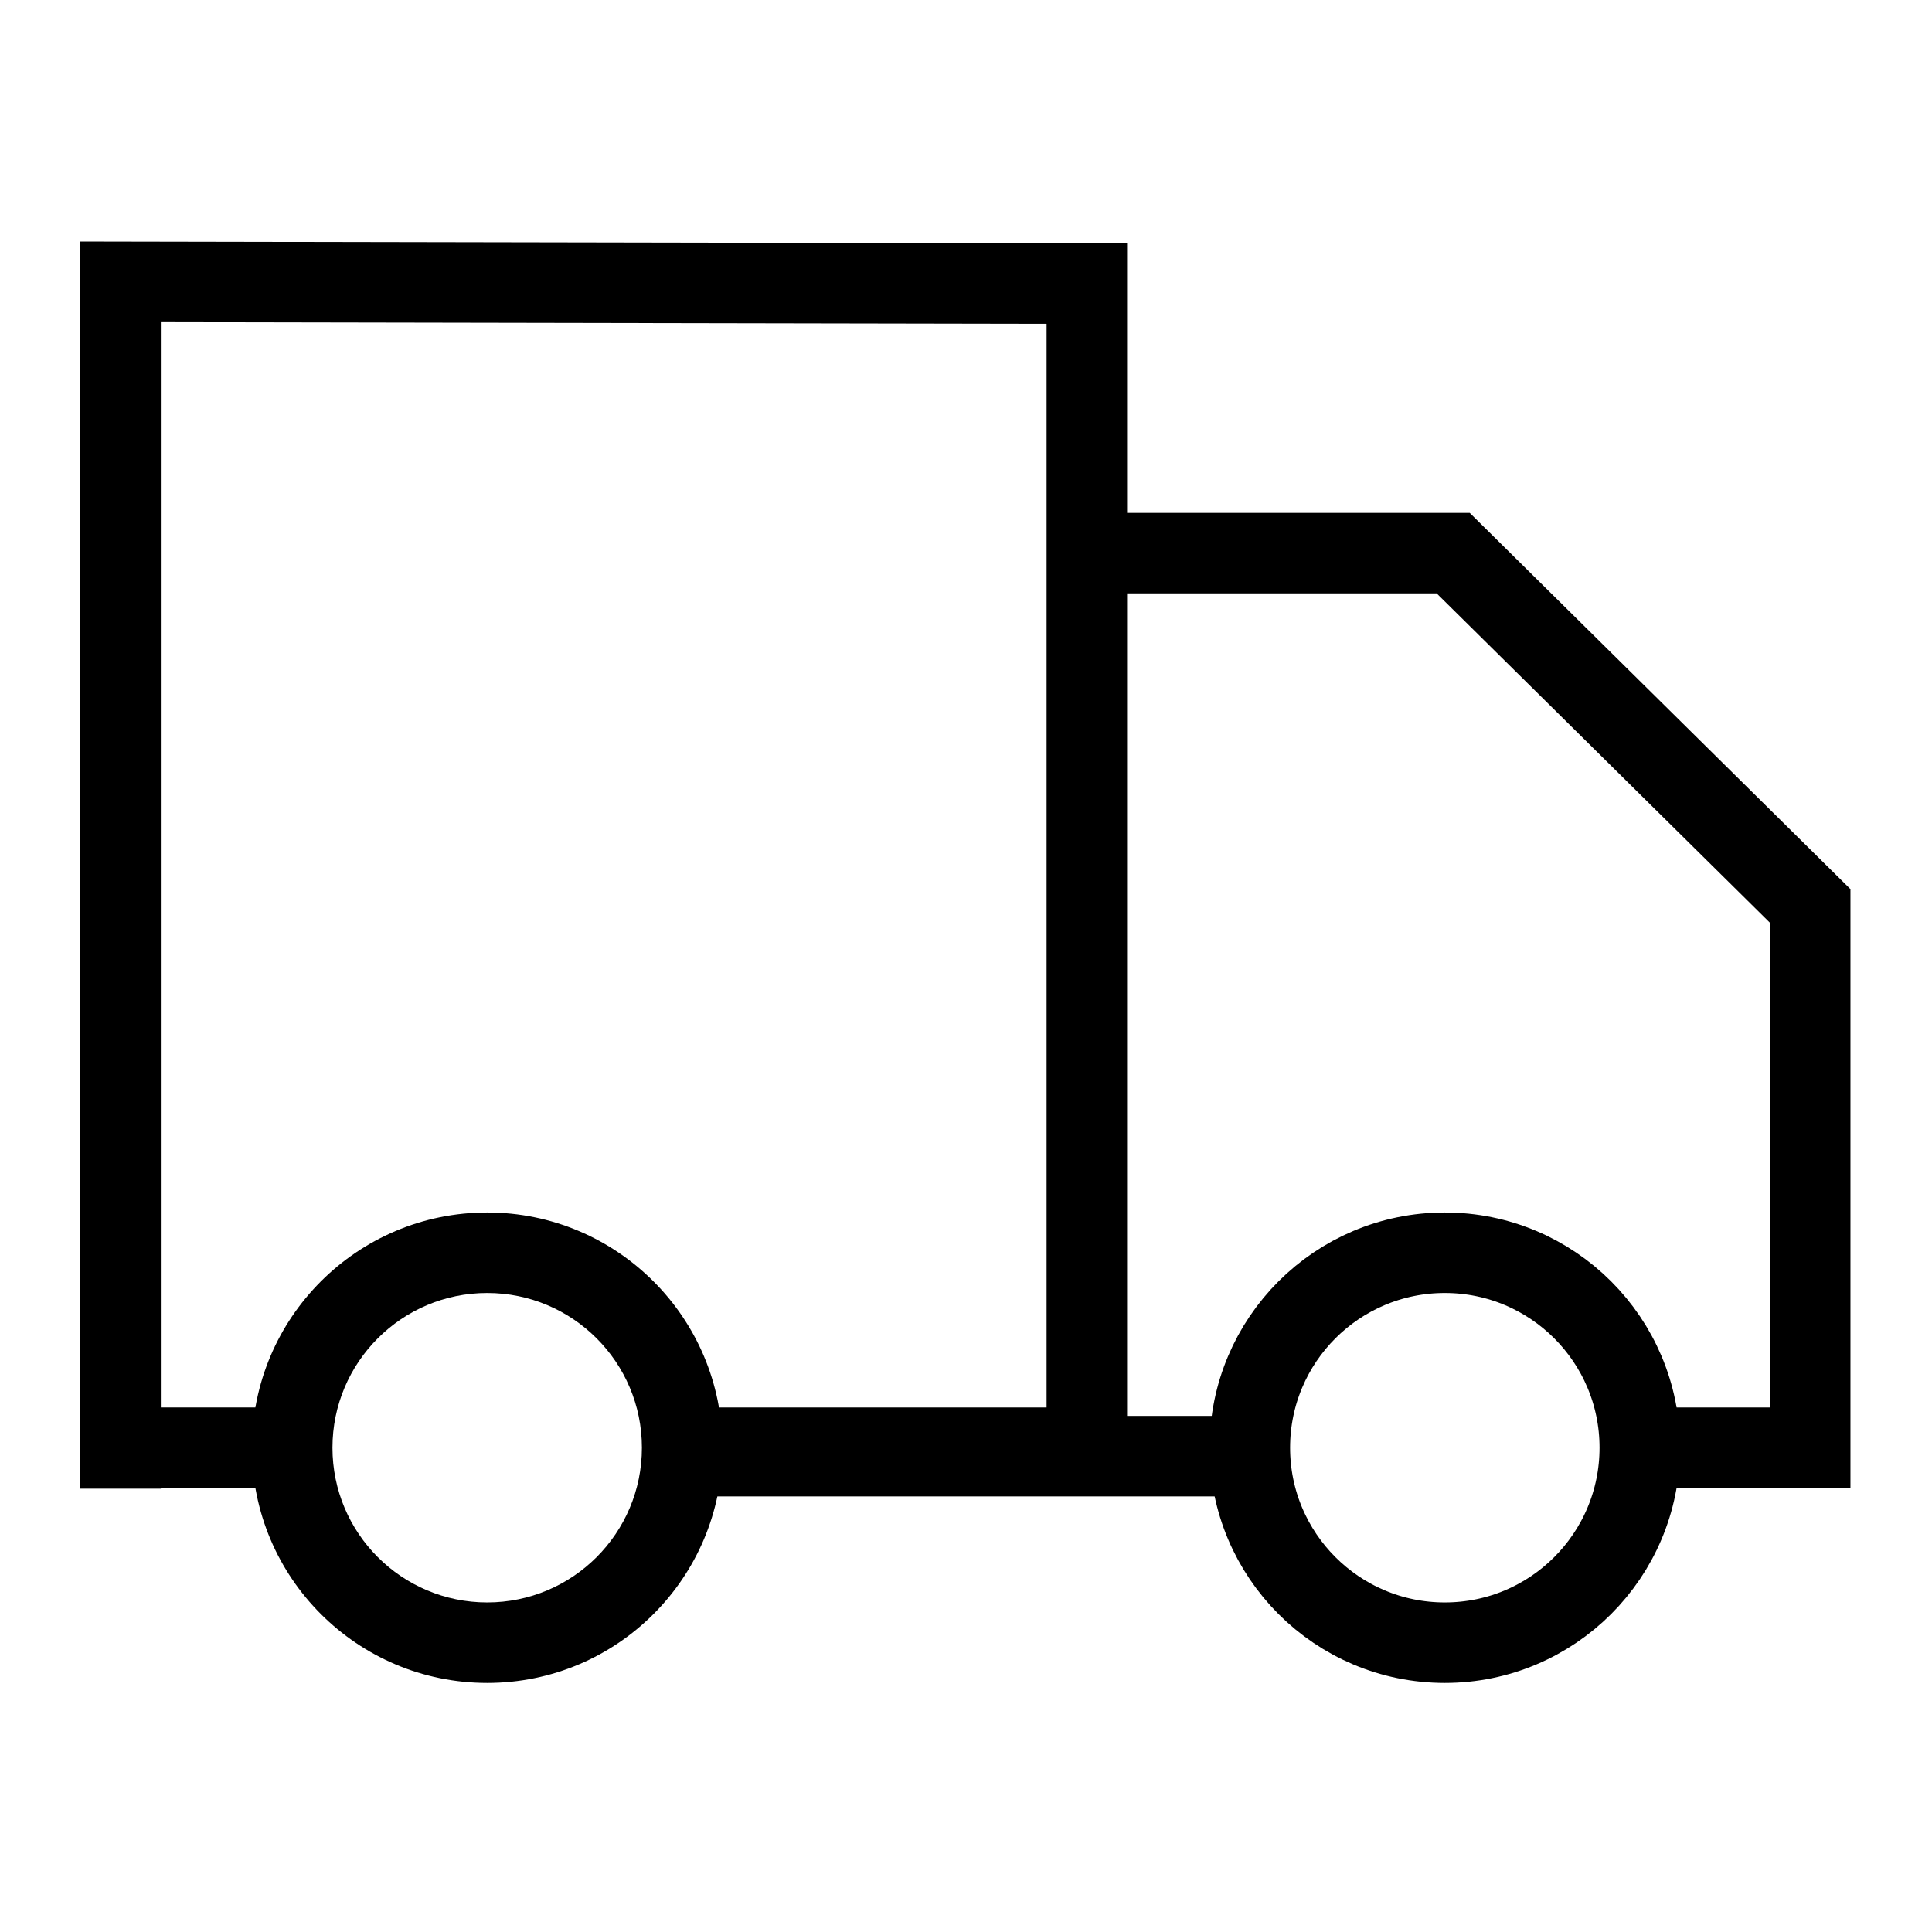
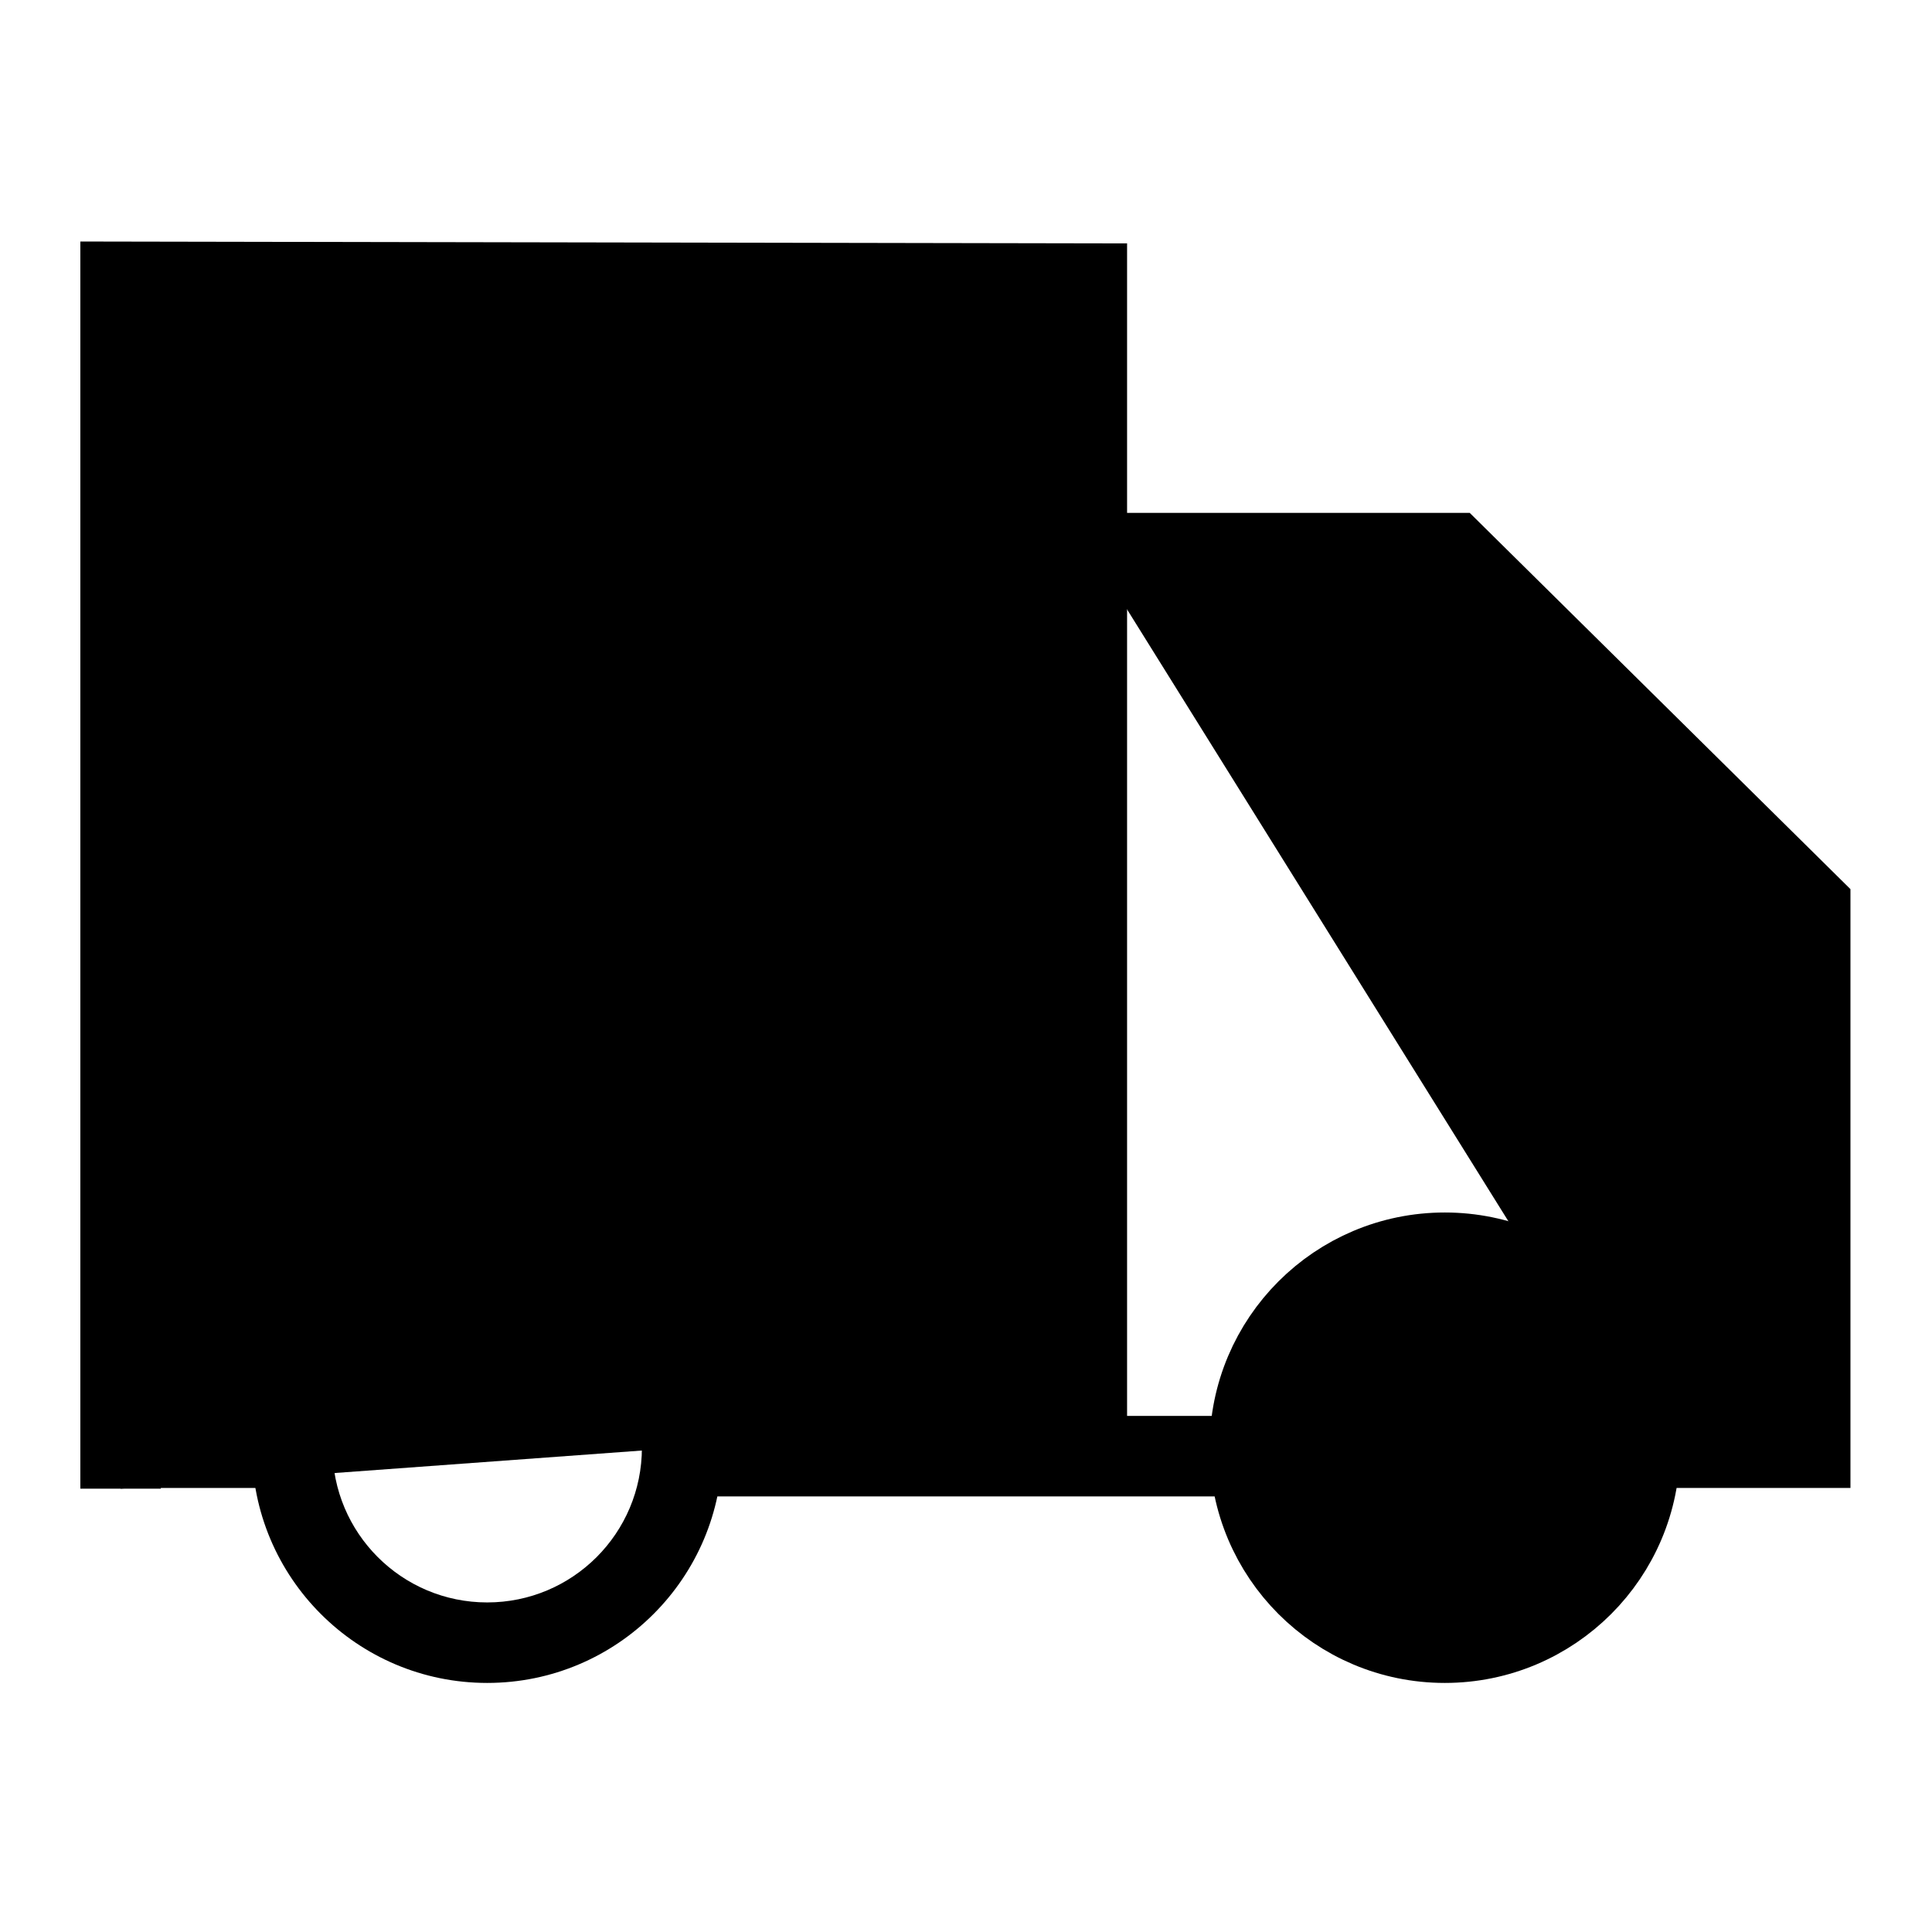
- <svg xmlns="http://www.w3.org/2000/svg" width="24" height="24" viewBox="0 0 24 24" fill="none">
+ <svg xmlns="http://www.w3.org/2000/svg" width="24" height="24" viewBox="0 0 24 24" fill="currentColor">
  <g id="Shipping">
    <path id="Vector 22" d="M13.565 6.871H18.052L22.487 11.254V17.984H20.491" stroke="black" />
    <path id="Vector 23" d="M8.557 18.089H15.287" stroke="black" />
    <circle id="Ellipse 65" cx="17.948" cy="17.984" r="2.422" stroke="black" />
-     <path id="Ellipse 66 (Stroke)" fill-rule="evenodd" clip-rule="evenodd" d="M6.052 19.906C7.114 19.906 7.974 19.046 7.974 17.984C7.974 16.923 7.114 16.062 6.052 16.062C4.991 16.062 4.13 16.923 4.13 17.984C4.13 19.046 4.991 19.906 6.052 19.906ZM6.052 20.906C7.666 20.906 8.974 19.598 8.974 17.984C8.974 16.371 7.666 15.062 6.052 15.062C4.439 15.062 3.13 16.371 3.13 17.984C3.13 19.598 4.439 20.906 6.052 20.906Z" fill="black" />
+     <path id="Ellipse 66 (Stroke)" fill-rule="evenodd" clip-rule="evenodd" d="M6.052 19.906C7.114 19.906 7.974 19.046 7.974 17.984C7.974 16.923 7.114 16.062 6.052 16.062C4.991 16.062 4.13 16.923 4.13 17.984C4.13 19.046 4.991 19.906 6.052 19.906ZM6.052 20.906C7.666 20.906 8.974 19.598 8.974 17.984C8.974 16.371 7.666 15.062 6.052 15.062C4.439 15.062 3.13 16.371 3.13 17.984C3.13 19.598 4.439 20.906 6.052 20.906Z" fill="currentColor" />
    <path id="Vector 24" d="M1.498 18.493L1.498 3.501L13.501 3.523V17.984H8.452" stroke="black" />
    <path id="Vector 25" d="M1.2 17.984H3.704" stroke="black" />
  </g>
</svg>
